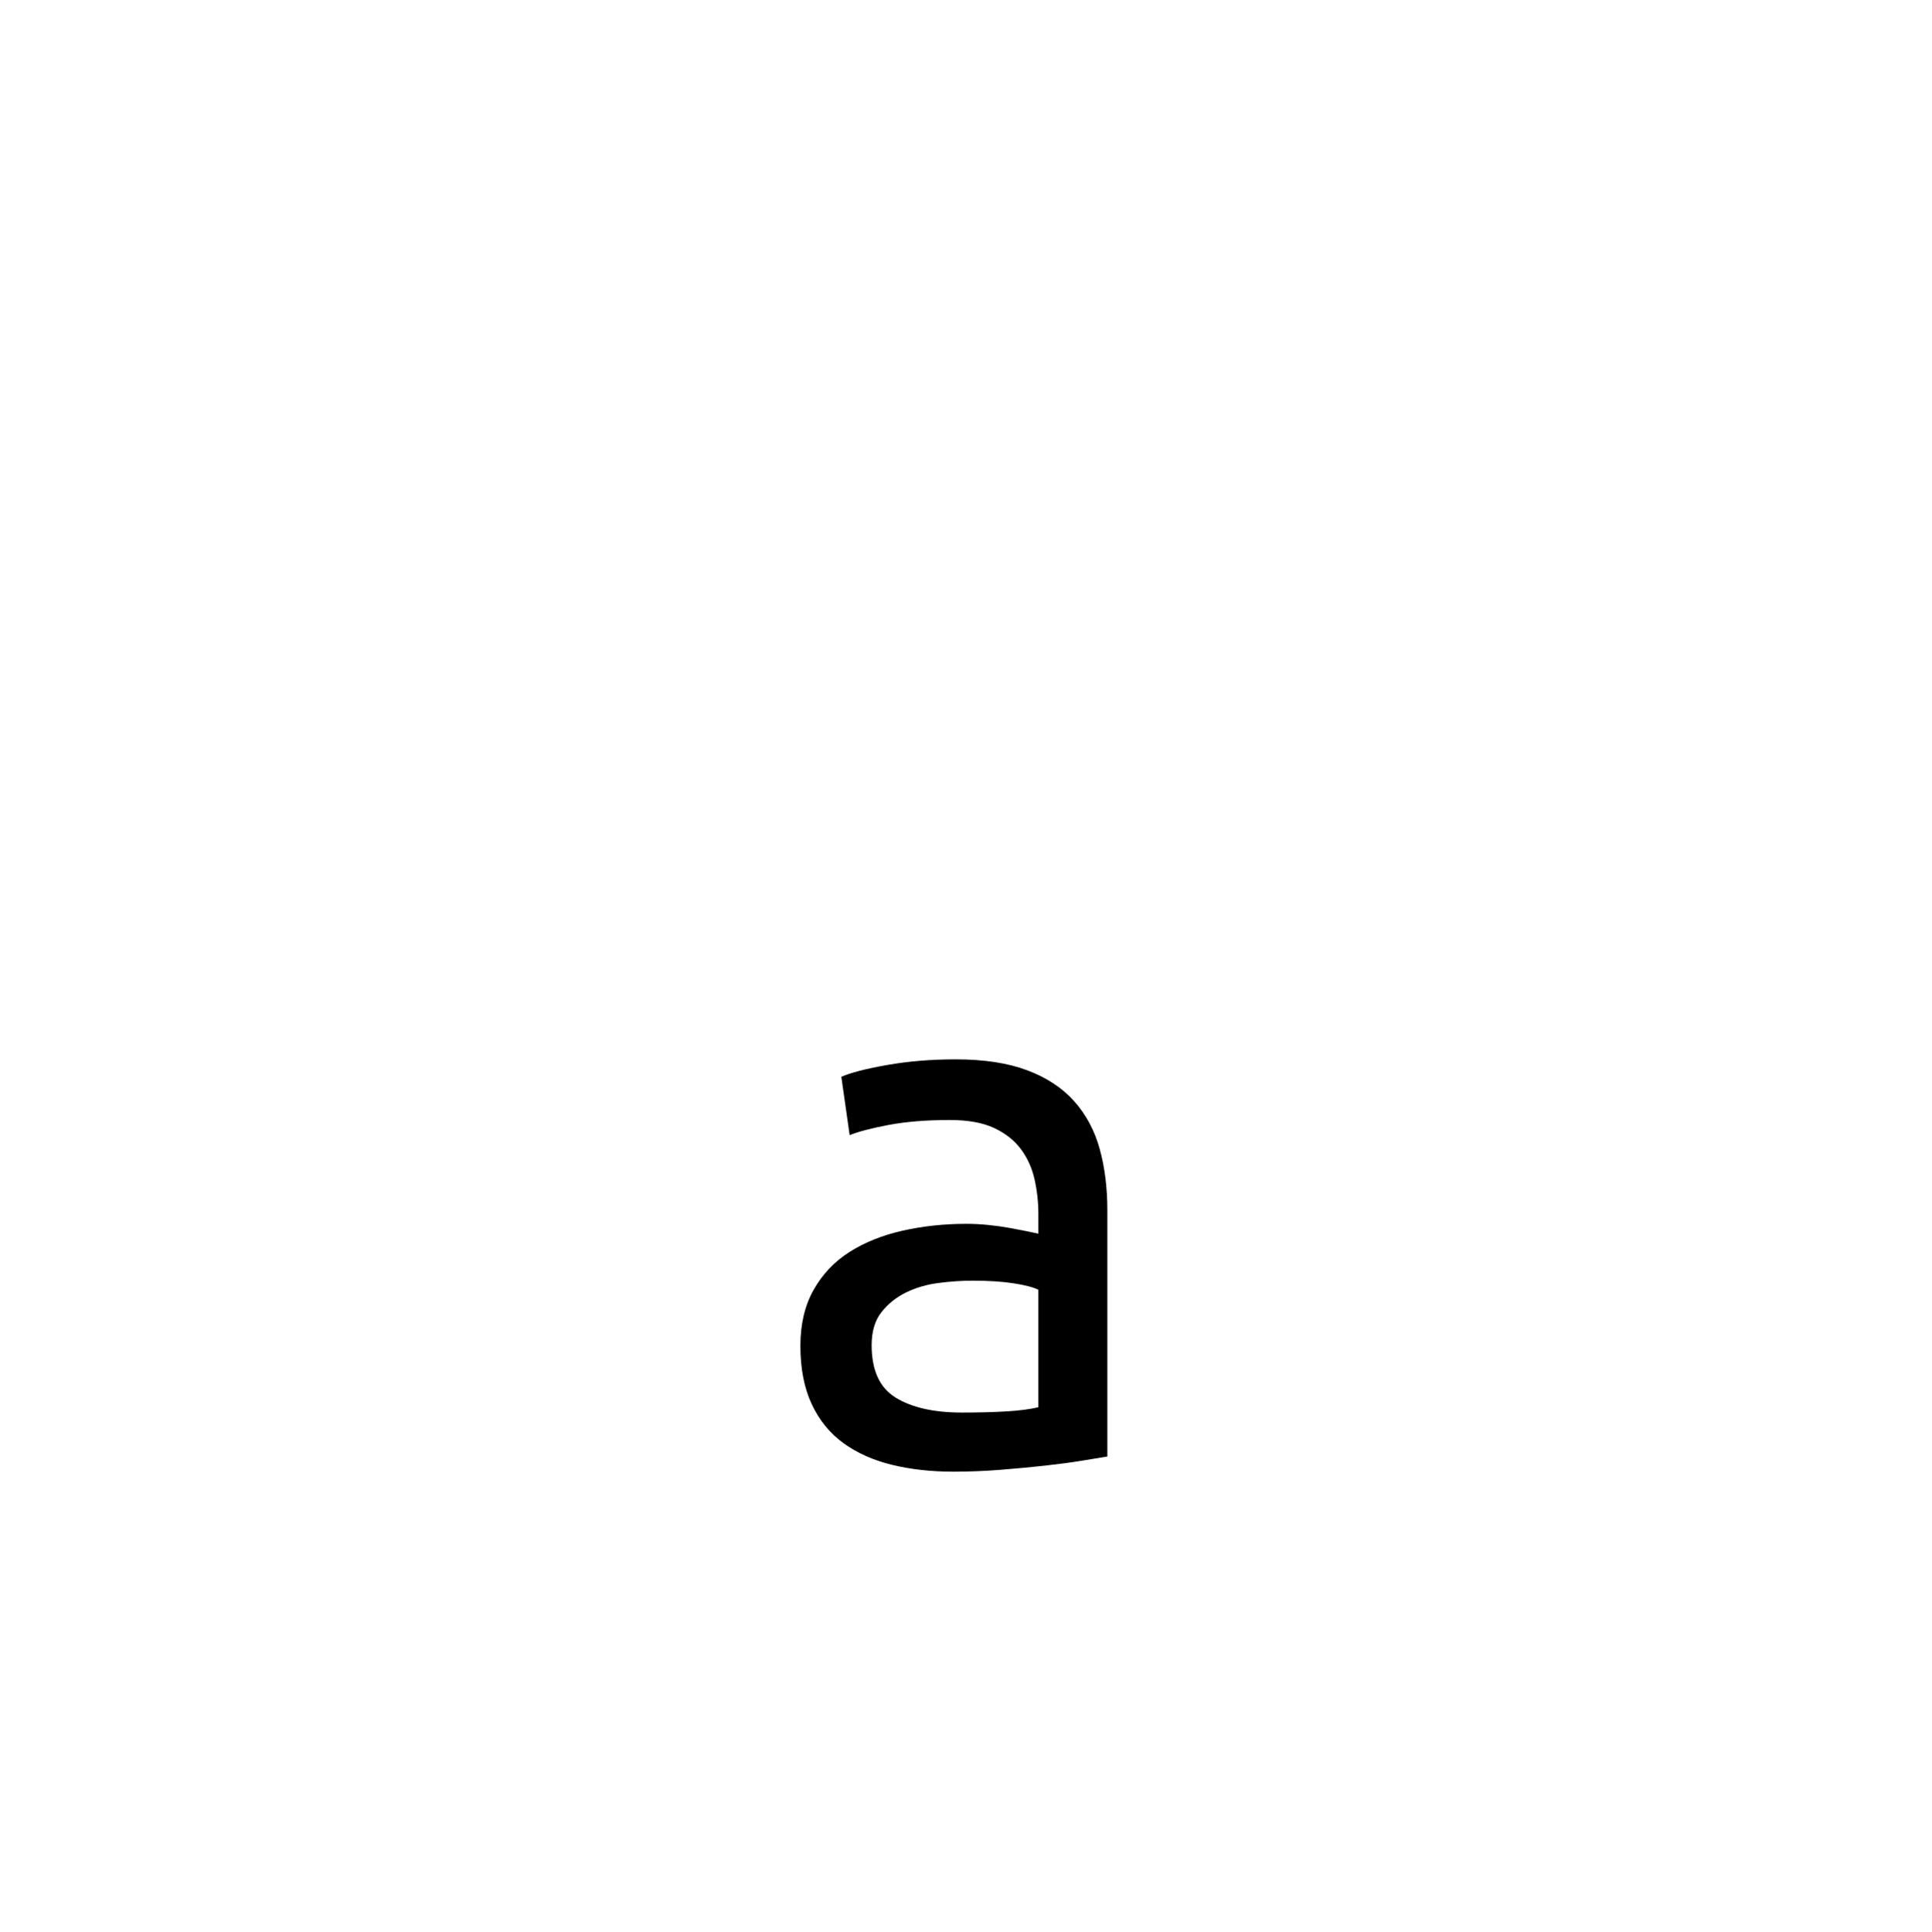
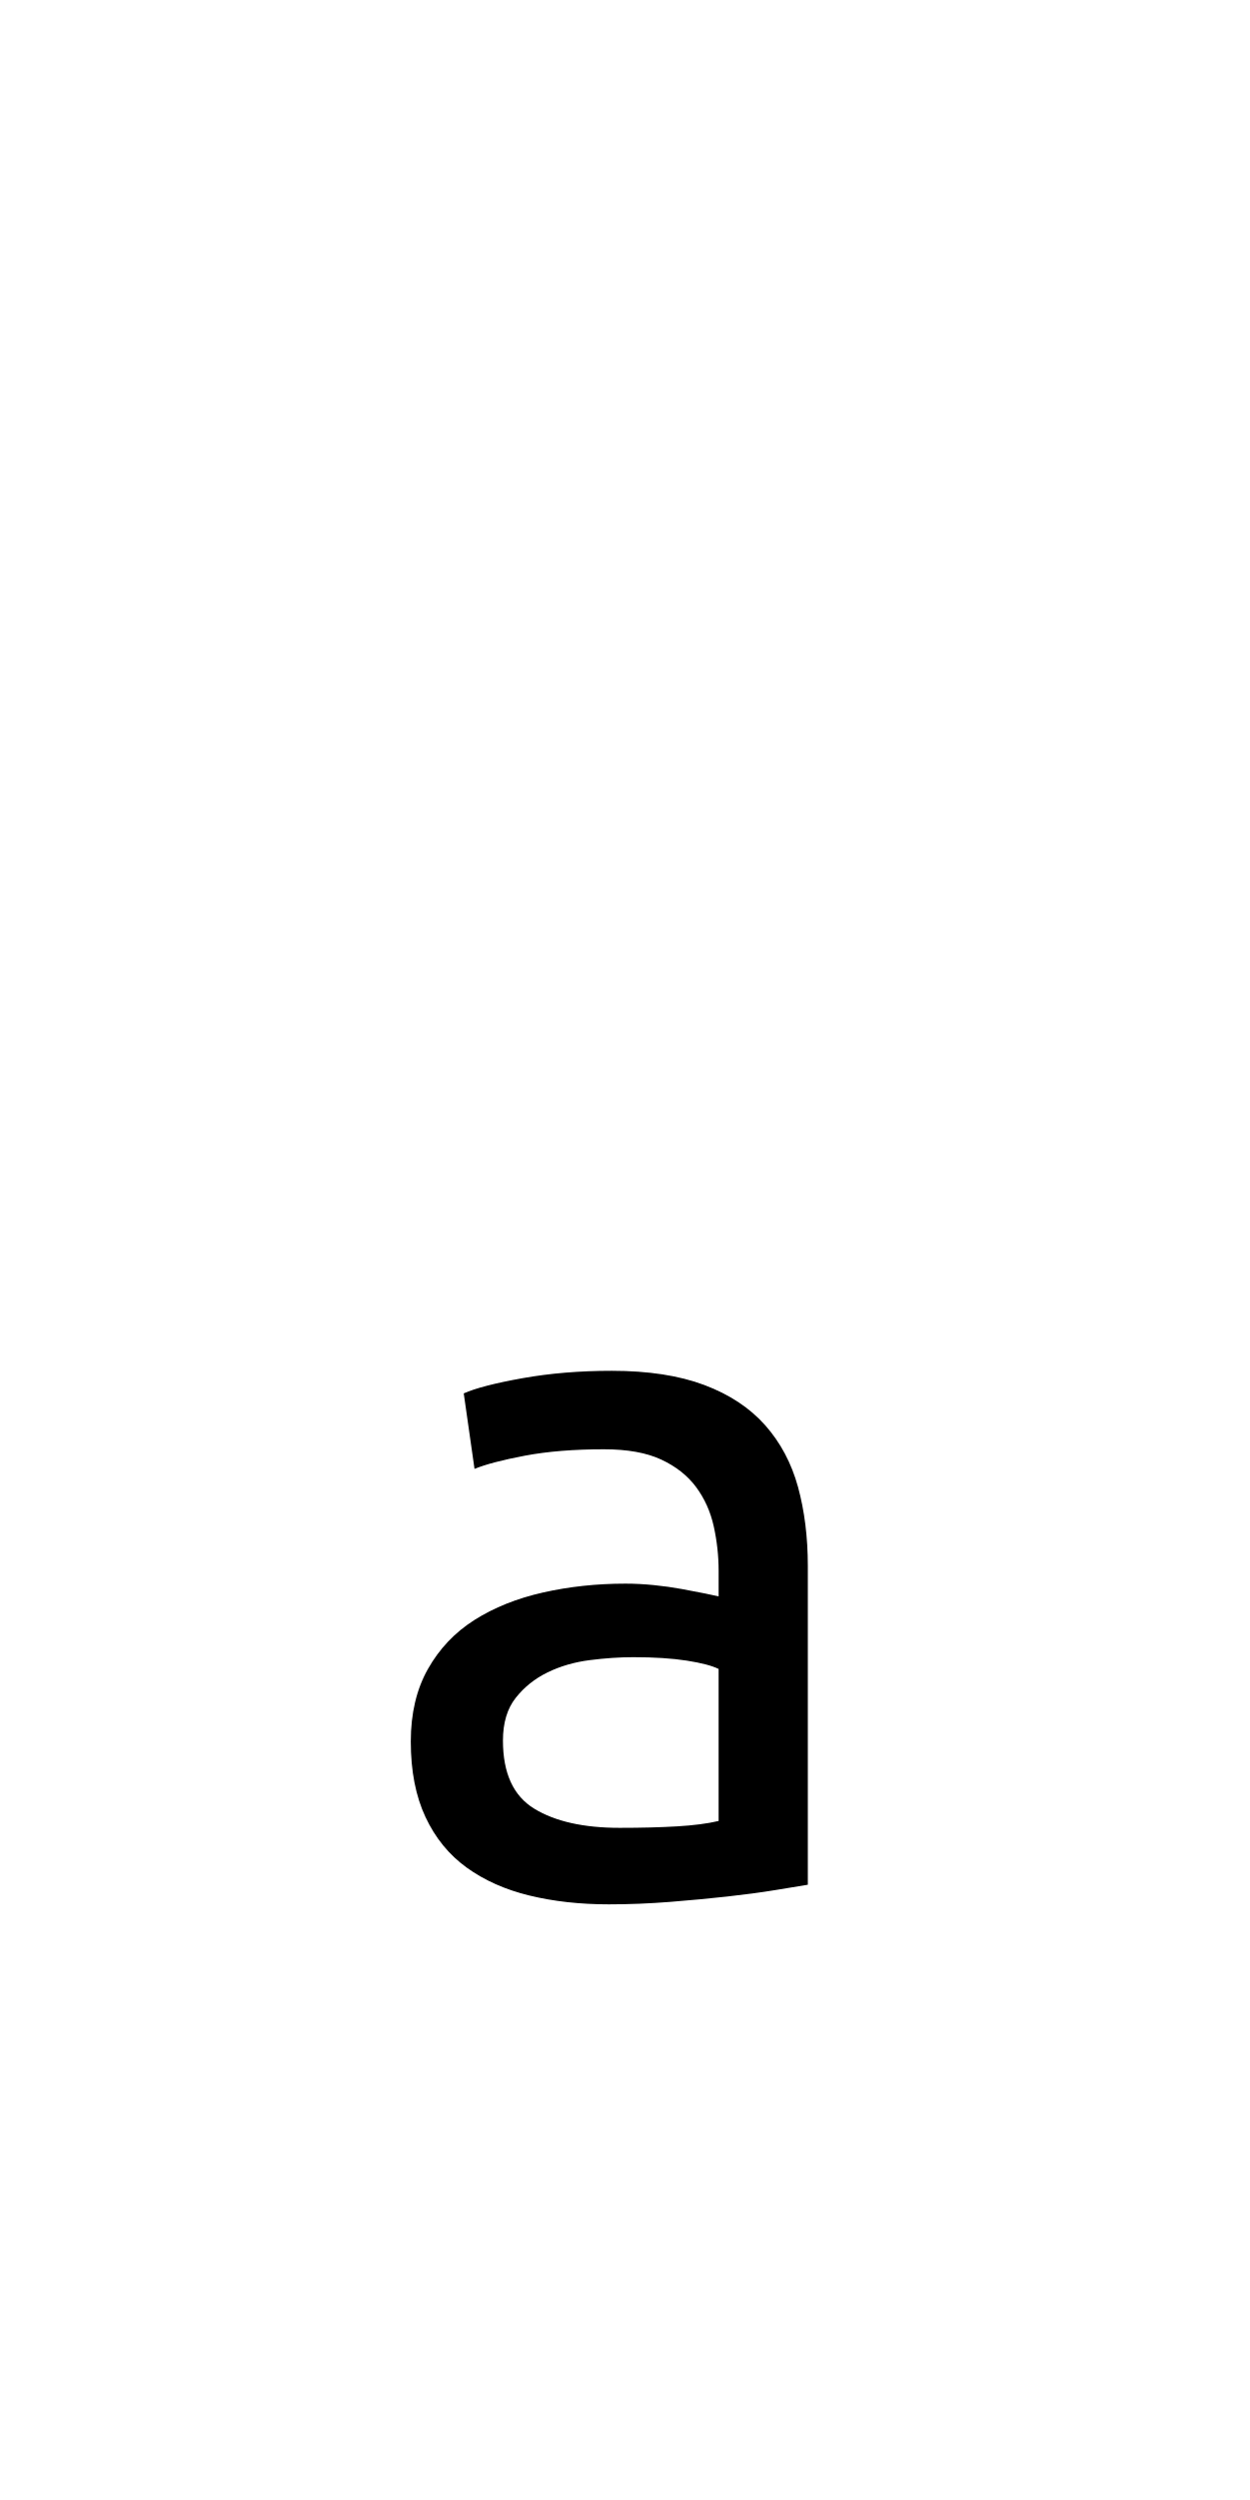
- <svg xmlns="http://www.w3.org/2000/svg" version="1.1" x="0px" y="0px" width="566.93px" height="566.93px" viewBox="0 0 566.93 566.93" enable-background="new 0 0 566.93 566.93" xml:space="preserve">
+ <svg xmlns="http://www.w3.org/2000/svg" version="1.1" x="0px" y="0px" width="283.465px" height="566.93px" viewBox="0 0 283.465 566.93" enable-background="new 0 0 283.465 566.93" xml:space="preserve">
  <g id="fond" display="none">
-     <rect x="-6056.873" y="-7908" display="inline" fill-rule="evenodd" clip-rule="evenodd" fill="#58595B" width="16654.492" height="16572.797" />
+     <rect x="-6198.605" y="-7908" display="inline" fill-rule="evenodd" clip-rule="evenodd" fill="#58595B" width="16654.492" height="16572.797" />
  </g>
  <g id="en_cours">
</g>
  <g id="fini">
    <g>
-       <path d="M280.574,310.986c8.305,0,15.314,1.078,21.026,3.227c5.708,2.152,10.308,5.194,13.795,9.122    c3.483,3.933,5.969,8.604,7.454,14.018c1.481,5.417,2.225,11.386,2.225,17.911v72.312c-1.78,0.3-4.266,0.706-7.454,1.225    c-3.191,0.521-6.786,1.001-10.792,1.446c-4.005,0.444-8.343,0.852-13.016,1.224c-4.672,0.368-9.31,0.556-13.906,0.556    c-6.529,0-12.537-0.667-18.022-2.002c-5.49-1.335-10.235-3.449-14.24-6.342c-4.005-2.893-7.12-6.709-9.345-11.458    c-2.225-4.746-3.337-10.458-3.337-17.133c0-6.376,1.297-11.865,3.894-16.465c2.594-4.596,6.119-8.306,10.569-11.125    c4.45-2.815,9.641-4.895,15.575-6.229c5.931-1.335,12.161-2.003,18.69-2.003c2.076,0,4.228,0.111,6.453,0.334    c2.225,0.223,4.338,0.521,6.341,0.89c2.003,0.372,3.745,0.706,5.229,1.002c1.481,0.299,2.521,0.521,3.115,0.667v-5.785    c0-3.41-0.372-6.786-1.112-10.123c-0.744-3.338-2.079-6.304-4.005-8.9c-1.93-2.594-4.562-4.672-7.899-6.229    s-7.676-2.337-13.016-2.337c-6.824,0-12.793,0.483-17.911,1.446c-5.117,0.967-8.938,1.968-11.458,3.004l-2.447-17.132    c2.67-1.186,7.12-2.337,13.35-3.449S273.304,310.986,280.574,310.986z M282.354,414.671c4.895,0,9.234-0.111,13.016-0.334    c3.783-0.223,6.932-0.629,9.456-1.224v-34.487c-1.484-0.74-3.894-1.37-7.231-1.892c-3.337-0.518-7.381-0.778-12.126-0.778    c-3.115,0-6.418,0.223-9.901,0.668c-3.487,0.444-6.675,1.373-9.567,2.781c-2.893,1.411-5.305,3.337-7.231,5.784    c-1.929,2.448-2.892,5.674-2.892,9.679c0,7.419,2.371,12.571,7.12,15.464C267.742,413.225,274.194,414.671,282.354,414.671z" />
+       <path d="M138.841,310.986c8.305,0,15.314,1.078,21.026,3.227c5.708,2.152,10.308,5.194,13.795,9.122    c3.483,3.933,5.969,8.604,7.454,14.018c1.481,5.417,2.225,11.386,2.225,17.911v72.312c-1.78,0.3-4.266,0.706-7.454,1.225    c-3.191,0.521-6.786,1.001-10.792,1.446c-4.005,0.444-8.343,0.852-13.016,1.224c-4.672,0.368-9.31,0.556-13.906,0.556    c-6.529,0-12.537-0.667-18.022-2.002c-5.49-1.335-10.235-3.449-14.24-6.342c-4.005-2.893-7.12-6.709-9.345-11.458    c-2.225-4.746-3.337-10.458-3.337-17.133c0-6.376,1.297-11.865,3.894-16.465c2.594-4.596,6.119-8.306,10.569-11.125    c4.45-2.815,9.641-4.895,15.575-6.229c5.931-1.335,12.161-2.003,18.69-2.003c2.076,0,4.228,0.111,6.453,0.334    c2.225,0.223,4.338,0.521,6.341,0.89c2.003,0.372,3.745,0.706,5.229,1.002c1.481,0.299,2.521,0.521,3.115,0.667v-5.785    c0-3.41-0.372-6.786-1.112-10.123c-0.744-3.338-2.079-6.304-4.005-8.9c-1.93-2.594-4.562-4.672-7.899-6.229    s-7.676-2.337-13.016-2.337c-6.824,0-12.793,0.483-17.911,1.446c-5.117,0.967-8.938,1.968-11.458,3.004l-2.447-17.132    c2.67-1.186,7.12-2.337,13.35-3.449S131.572,310.986,138.841,310.986z M140.621,414.671c4.895,0,9.234-0.111,13.016-0.334    c3.783-0.223,6.932-0.629,9.456-1.224v-34.487c-1.484-0.74-3.894-1.37-7.231-1.892c-3.337-0.518-7.381-0.778-12.126-0.778    c-3.115,0-6.418,0.223-9.901,0.668c-3.487,0.444-6.675,1.373-9.567,2.781c-2.893,1.411-5.305,3.337-7.231,5.784    c-1.929,2.448-2.892,5.674-2.892,9.679c0,7.419,2.371,12.571,7.12,15.464C126.009,413.225,132.462,414.671,140.621,414.671z" />
    </g>
  </g>
</svg>
